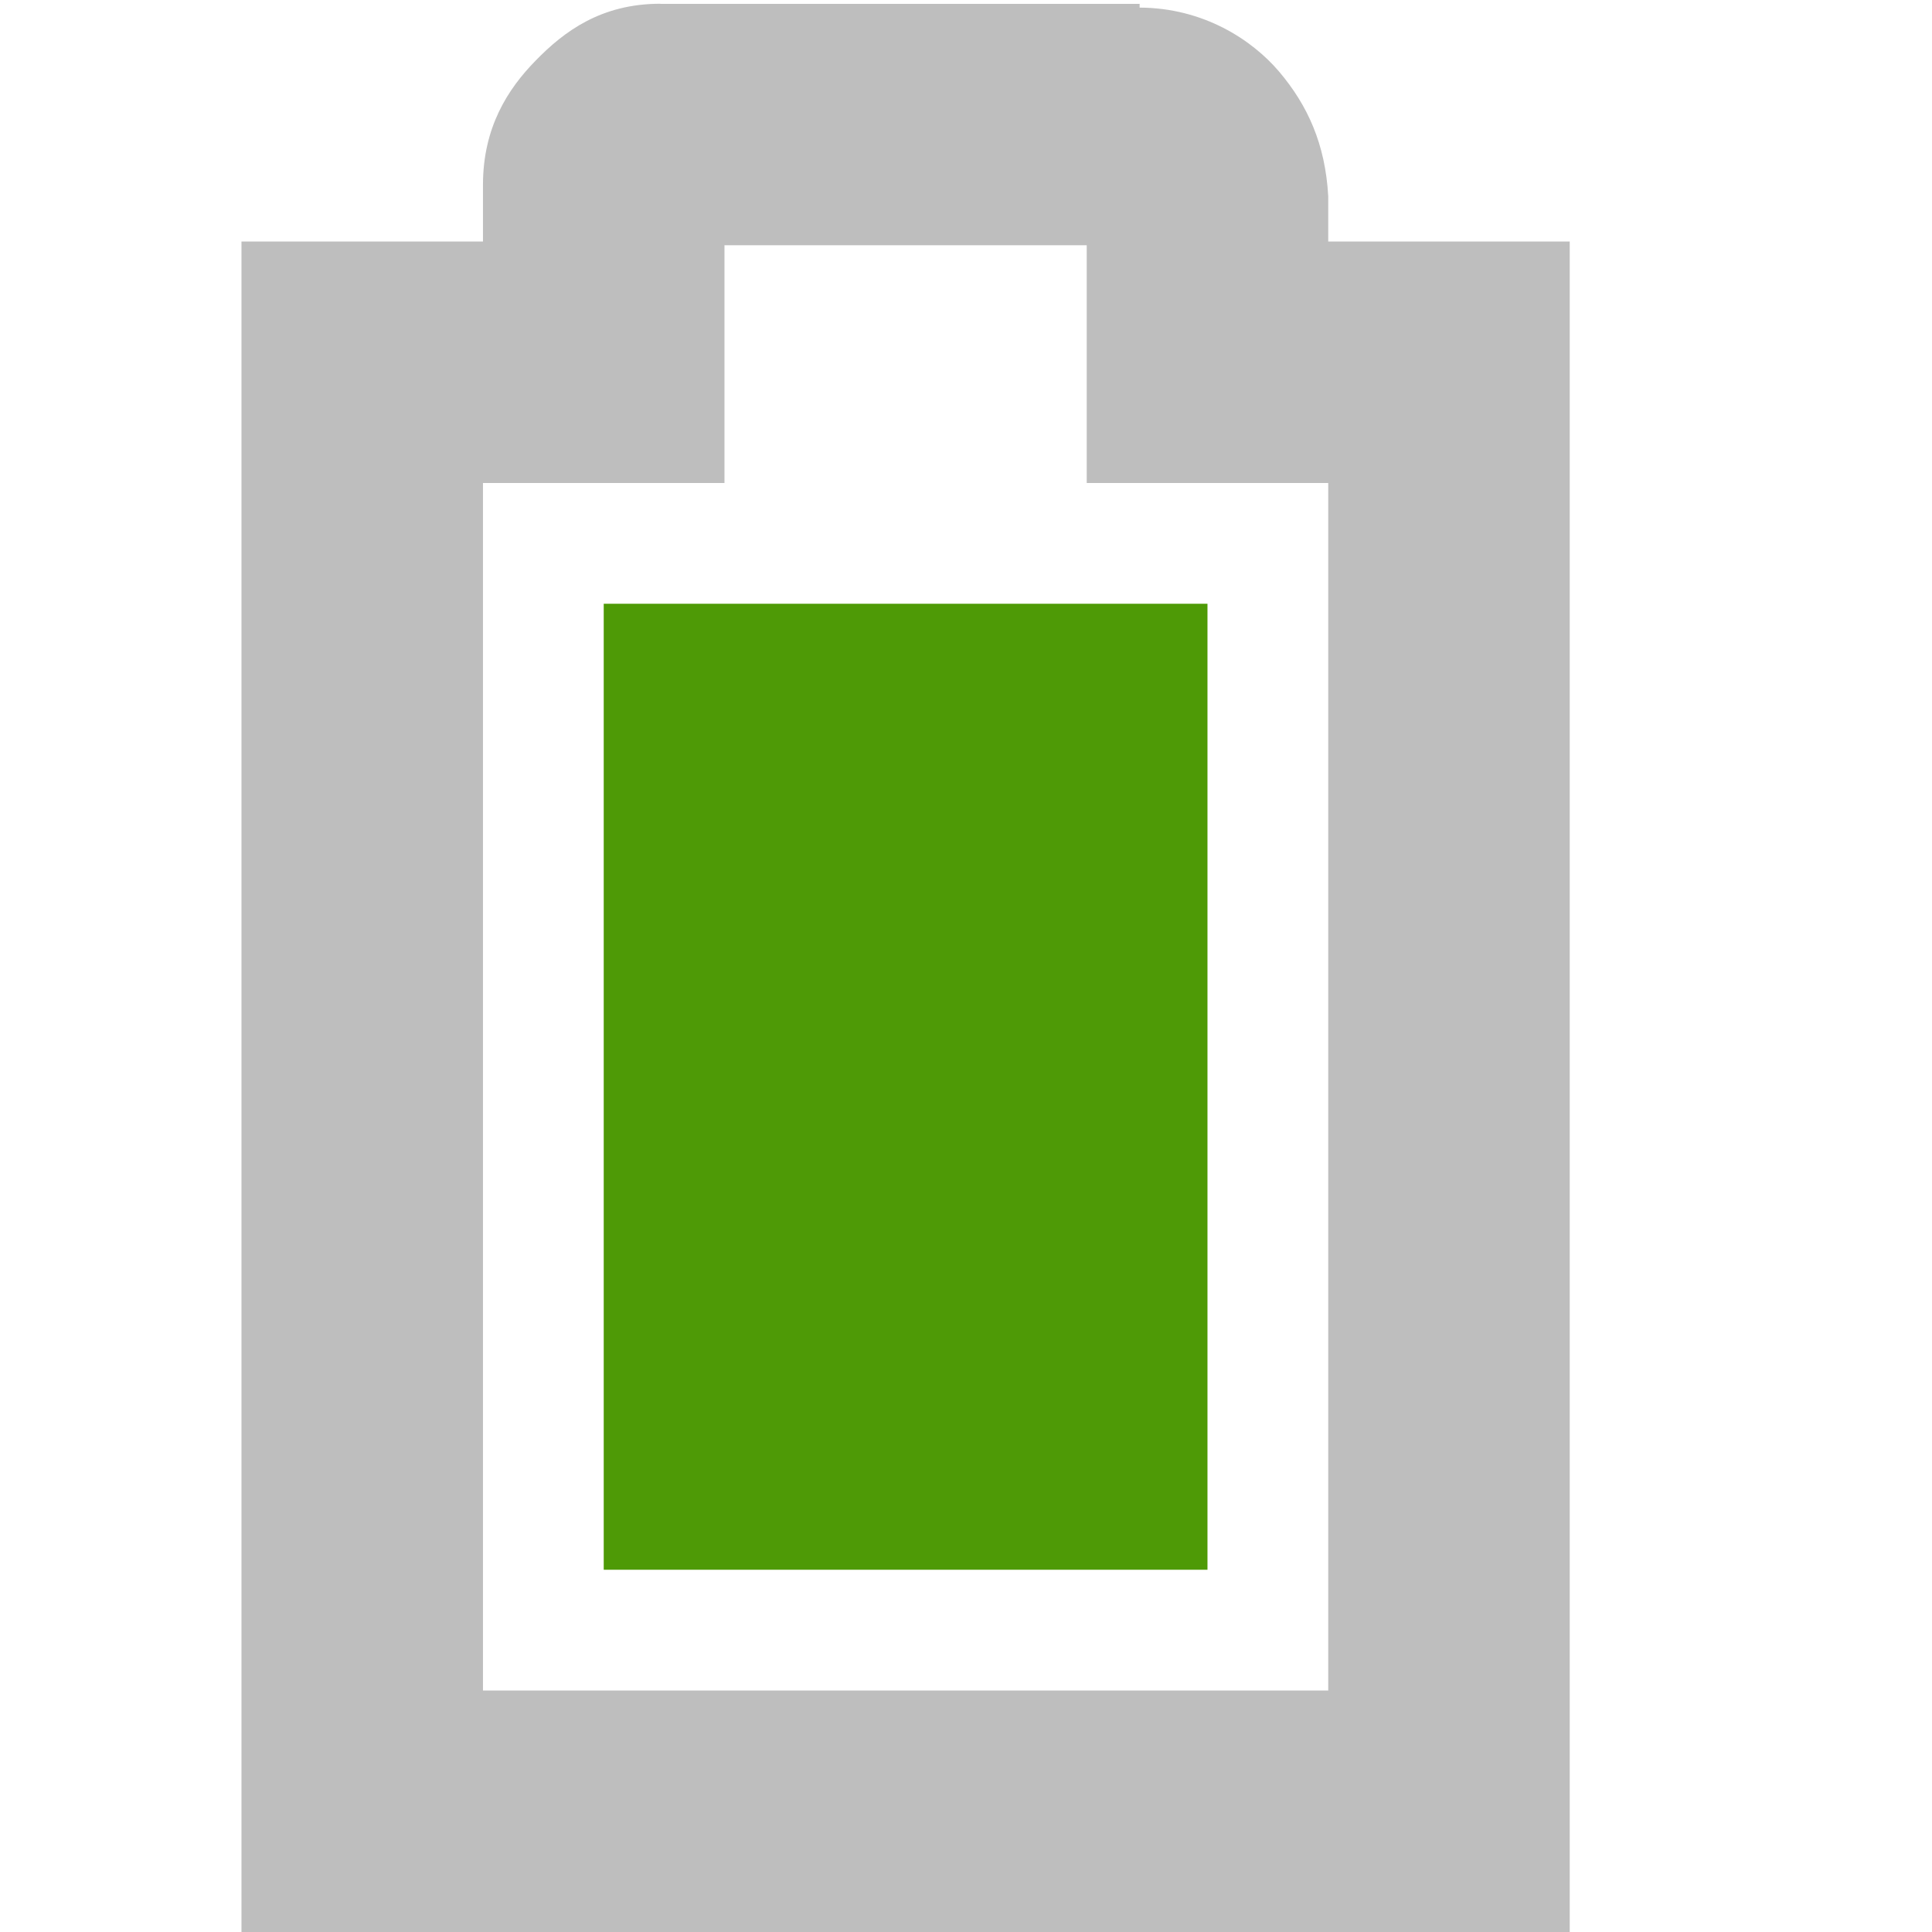
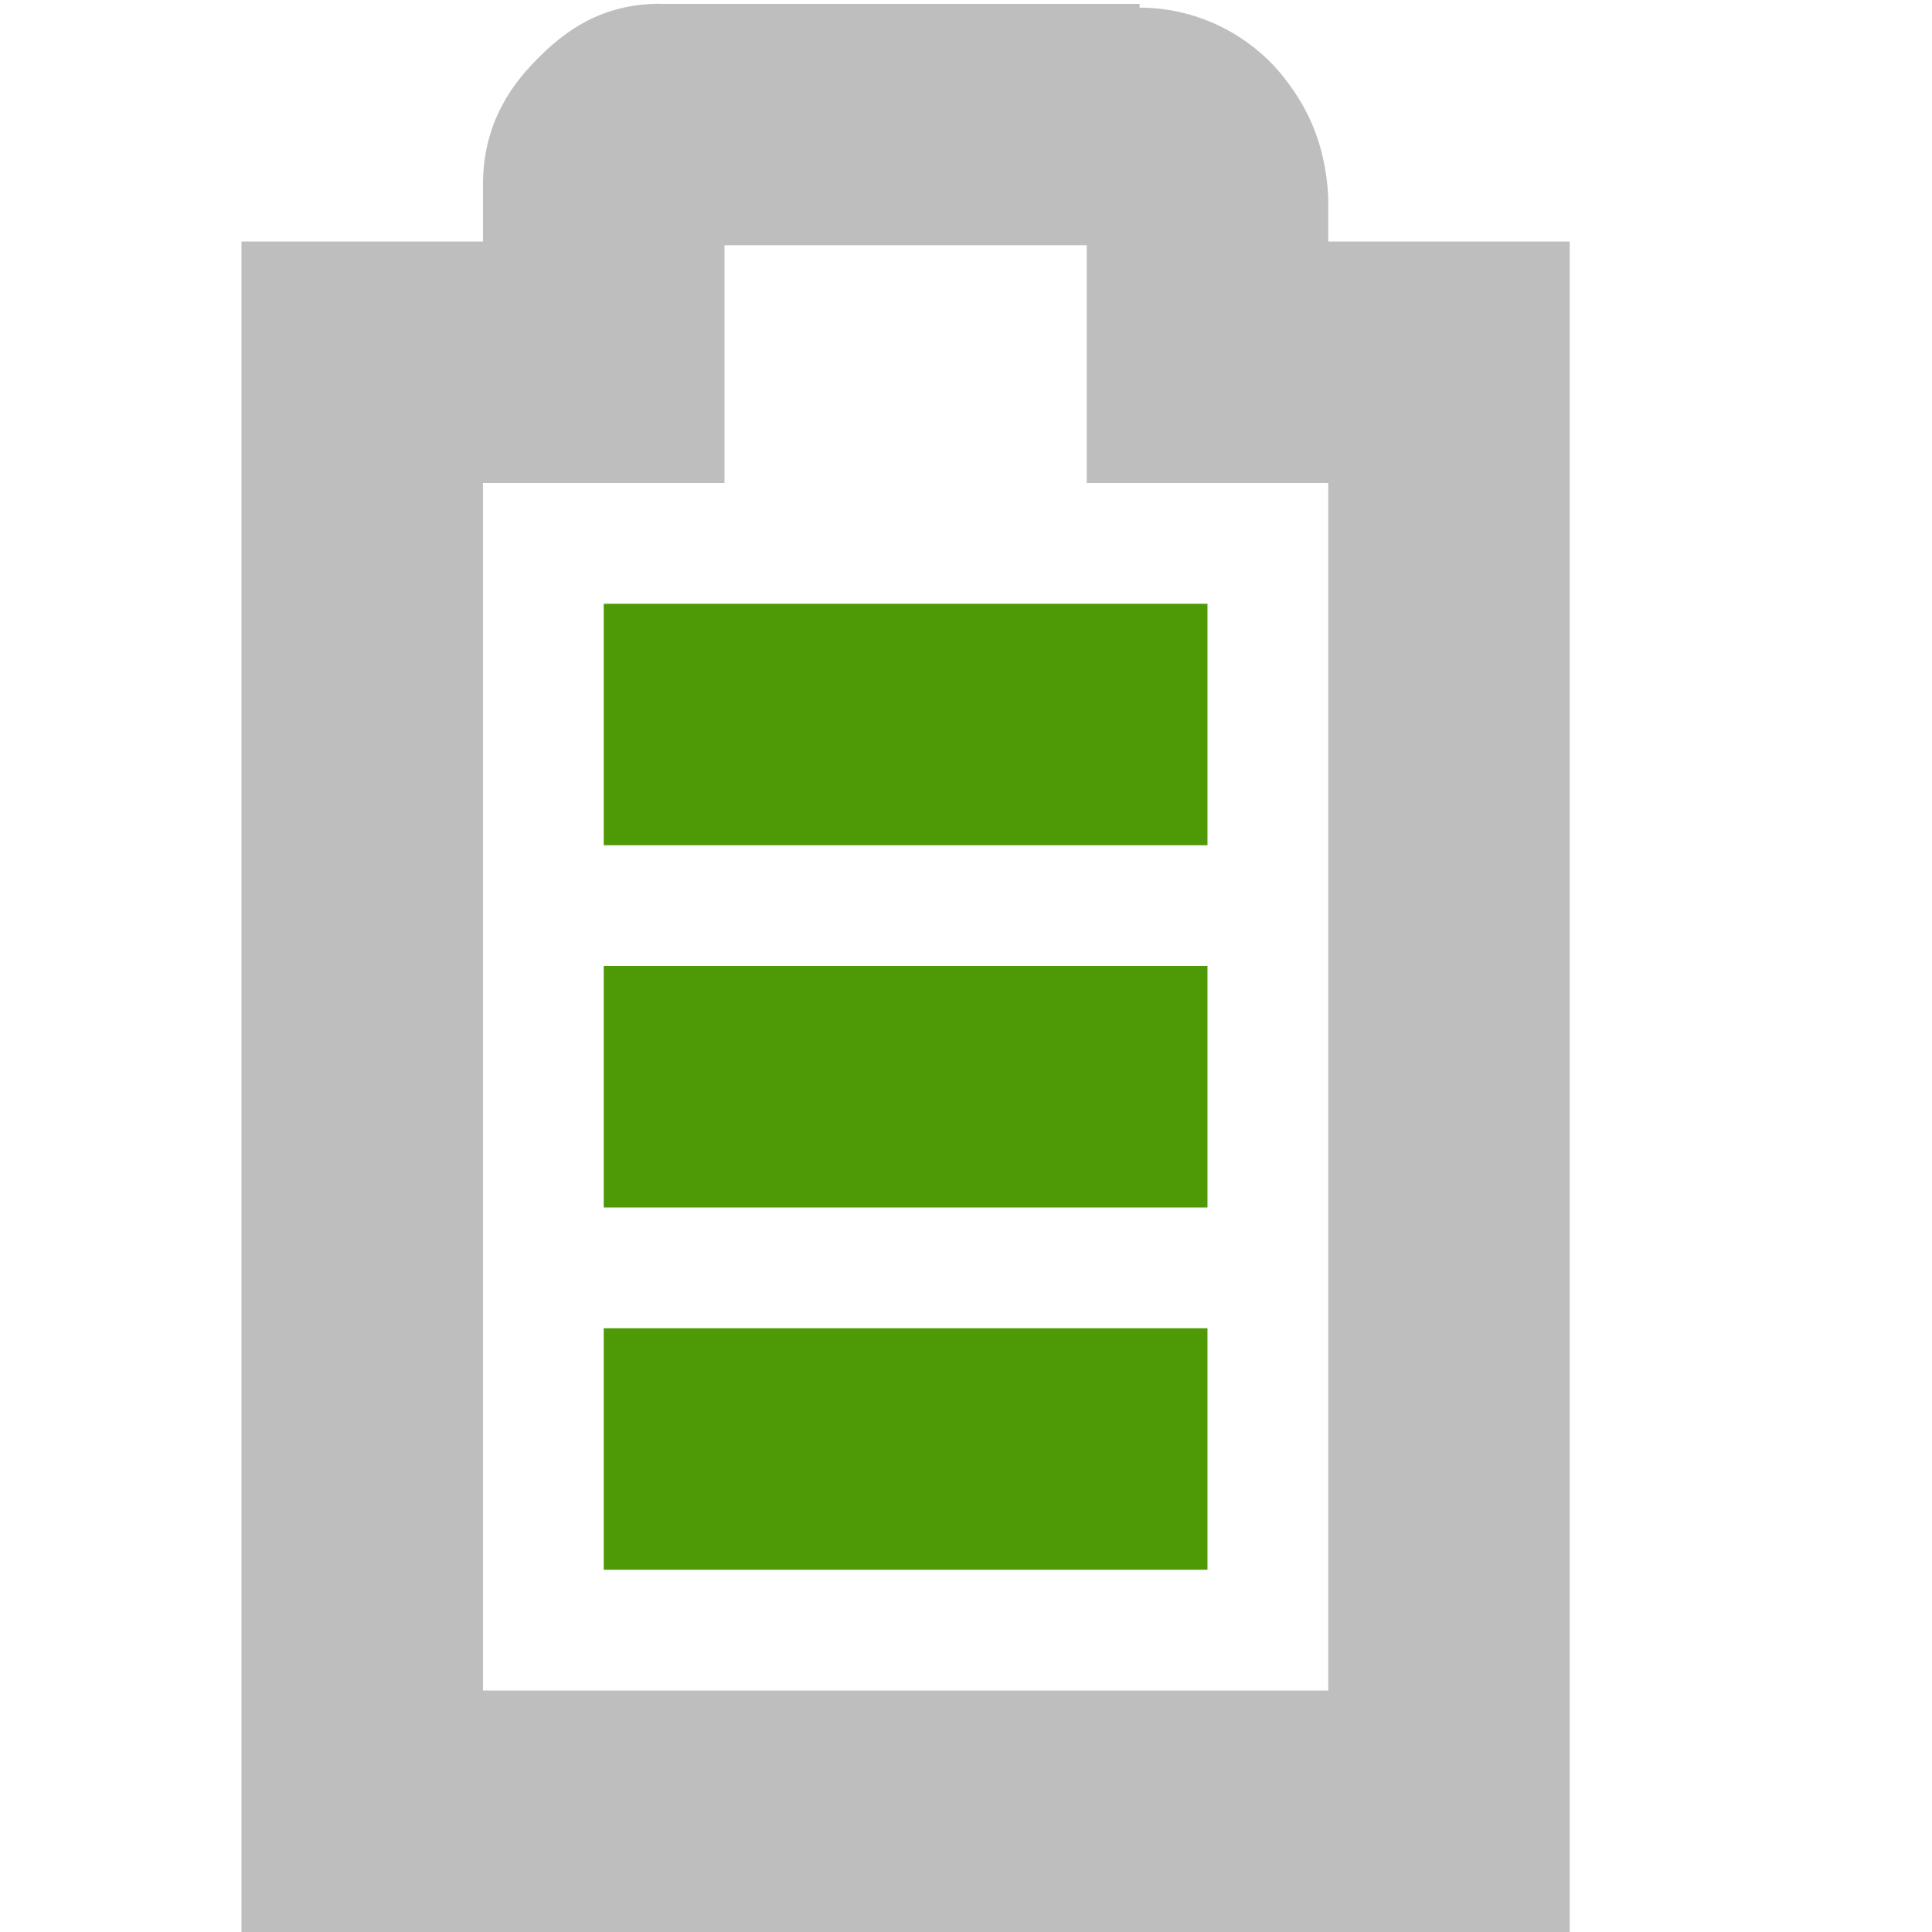
<svg xmlns="http://www.w3.org/2000/svg" id="svg7384" version="1.1" height="16" width="16">
  <defs id="defs7386" />
  <g transform="translate(-41.0002,-217)" id="layer9" style="display:inline">
-     <rect transform="matrix(0,1,1,0,0,0)" class="success" x="222" y="46" id="rect2928" height="5" style="fill:#4e9a06;fill-opacity:1;stroke:none" width="8" />
-     <path d="m 46.469,217.031 c -0.49,0 -0.796,0.228 -1.031,0.469 C 45.202,217.74 45,218.059 45,218.531 L 45,219 l -1,0 -1,0 0,1 0,12 0,1 1,0 9,0 1,0 0,-1 0,-12 0,-1 -1,0 -1,0 0,-0.344 0,-0.031 c -0.024,-0.431 -0.17,-0.752 -0.406,-1.031 -0.224,-0.264 -0.627,-0.529 -1.156,-0.531 l 0,-0.031 -0.062,0 -3.906,0 z m 0.531,2 3,0 0,0.969 0,1 1,0 1,0 0,10 -7,0 0,-10 1,0 1,0 0,-1 0,-0.969 z" id="path2930" style="font-size:medium;font-style:normal;font-variant:normal;font-weight:normal;font-stretch:normal;text-indent:0;text-align:start;text-decoration:none;line-height:normal;letter-spacing:normal;word-spacing:normal;text-transform:none;direction:ltr;block-progression:tb;writing-mode:lr-tb;text-anchor:start;color:#bebebe;fill:#bebebe;fill-opacity:1;stroke:none;stroke-width:2;marker:none;visibility:visible;display:inline;overflow:visible;enable-background:accumulate;font-family:Bitstream Vera Sans;-inkscape-font-specification:Bitstream Vera Sans" />
+     <rect transform="matrix(0,1,1,0,0,0)" class="success" x="222" y="46" id="rect2928" height="5" style="fill:#4e9a06;fill-opacity:1;stroke:none" width="2" />
+     <path d="m 46.469,217.031 c -0.49,0 -0.796,0.228 -1.031,0.469 C 45.202,217.74 45,218.059 45,218.531 L 45,219 l -1,0 -1,0 0,1 0,12 0,1 1,0 9,0 1,0 0,-1 0,-12 0,-1 -1,0 -1,0 0,-0.344 0,-0.031 c -0.024,-0.431 -0.17,-0.752 -0.406,-1.031 -0.224,-0.264 -0.627,-0.529 -1.156,-0.531 l 0,-0.031 -0.062,0 -3.906,0 z m 0.531,2 3,0 0,0.969 0,1 1,0 1,0 0,10 -7,0 0,-10 1,0 1,0 0,-1 0,-0.969 z" id="path2930" style="font-size:medium;font-style:normal;font-variant:normal;font-weight:normal;font-stretch:normal;text-indent:0;text-align:start;text-decoration:none;line-height:normal;letter-spacing:normal;word-spacing:normal;text-transform:none;direction:ltr;block-progression:tb;writing-mode:lr-tb;text-anchor:start;baseline-shift:baseline;color:#bebebe;fill:#bebebe;fill-opacity:1;stroke:none;stroke-width:2;marker:none;visibility:visible;display:inline;overflow:visible;enable-background:accumulate;font-family:Sans;-inkscape-font-specification:Sans" />
+     <rect transform="matrix(0,1,1,0,0,0)" x="225" class="success" y="46" id="rect4227" height="5" width="2" style="fill:#4e9a06;fill-opacity:1;stroke:none" />
+     <rect transform="matrix(0,1,1,0,0,0)" class="success" x="228" y="46" id="rect4229" height="5" style="fill:#4e9a06;fill-opacity:1;stroke:none" width="2" />
  </g>
  <g transform="translate(-41.0002,-217)" id="layer10" />
  <g transform="translate(-41.0002,-217)" id="layer11" />
  <g transform="translate(-41.0002,-217)" id="layer12" />
  <g transform="translate(-41.0002,-217)" id="layer13" />
  <g transform="translate(-41.0002,-217)" id="layer14" />
  <g transform="translate(-41.0002,-217)" id="layer15" style="display:inline" />
+   <g transform="translate(-41.0002,-217)" id="g4953" style="display:inline" />
</svg>
